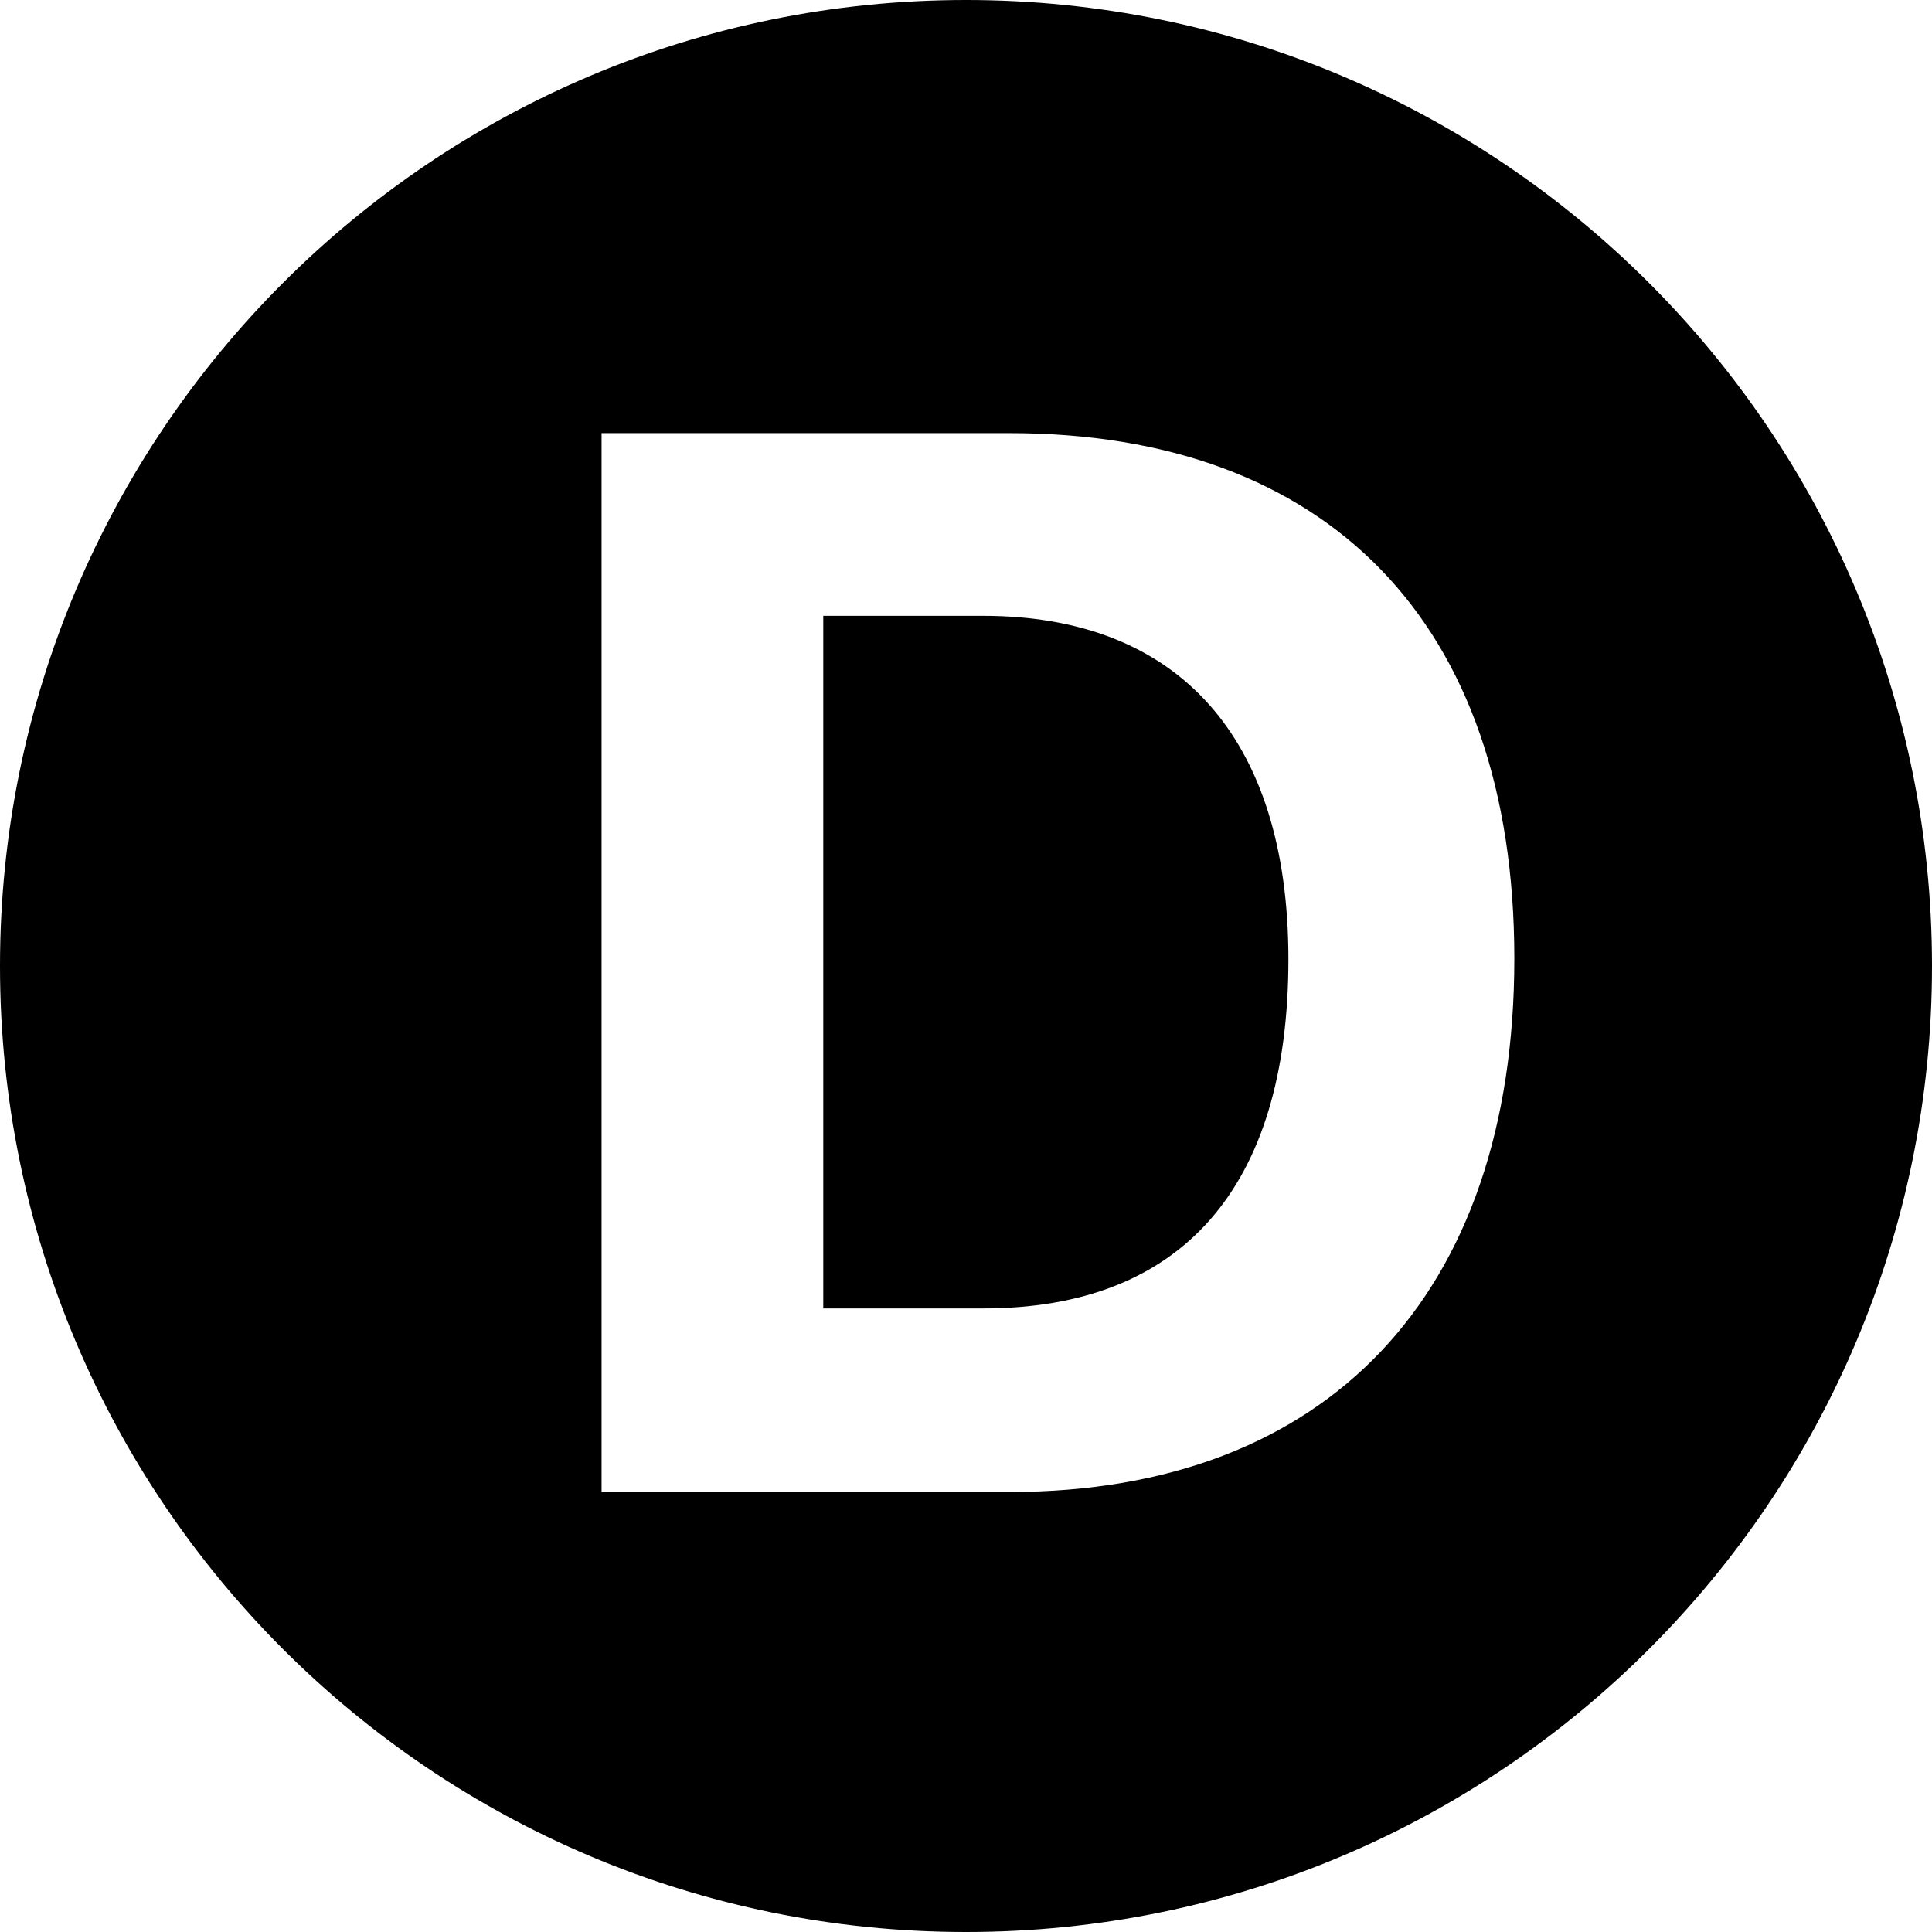
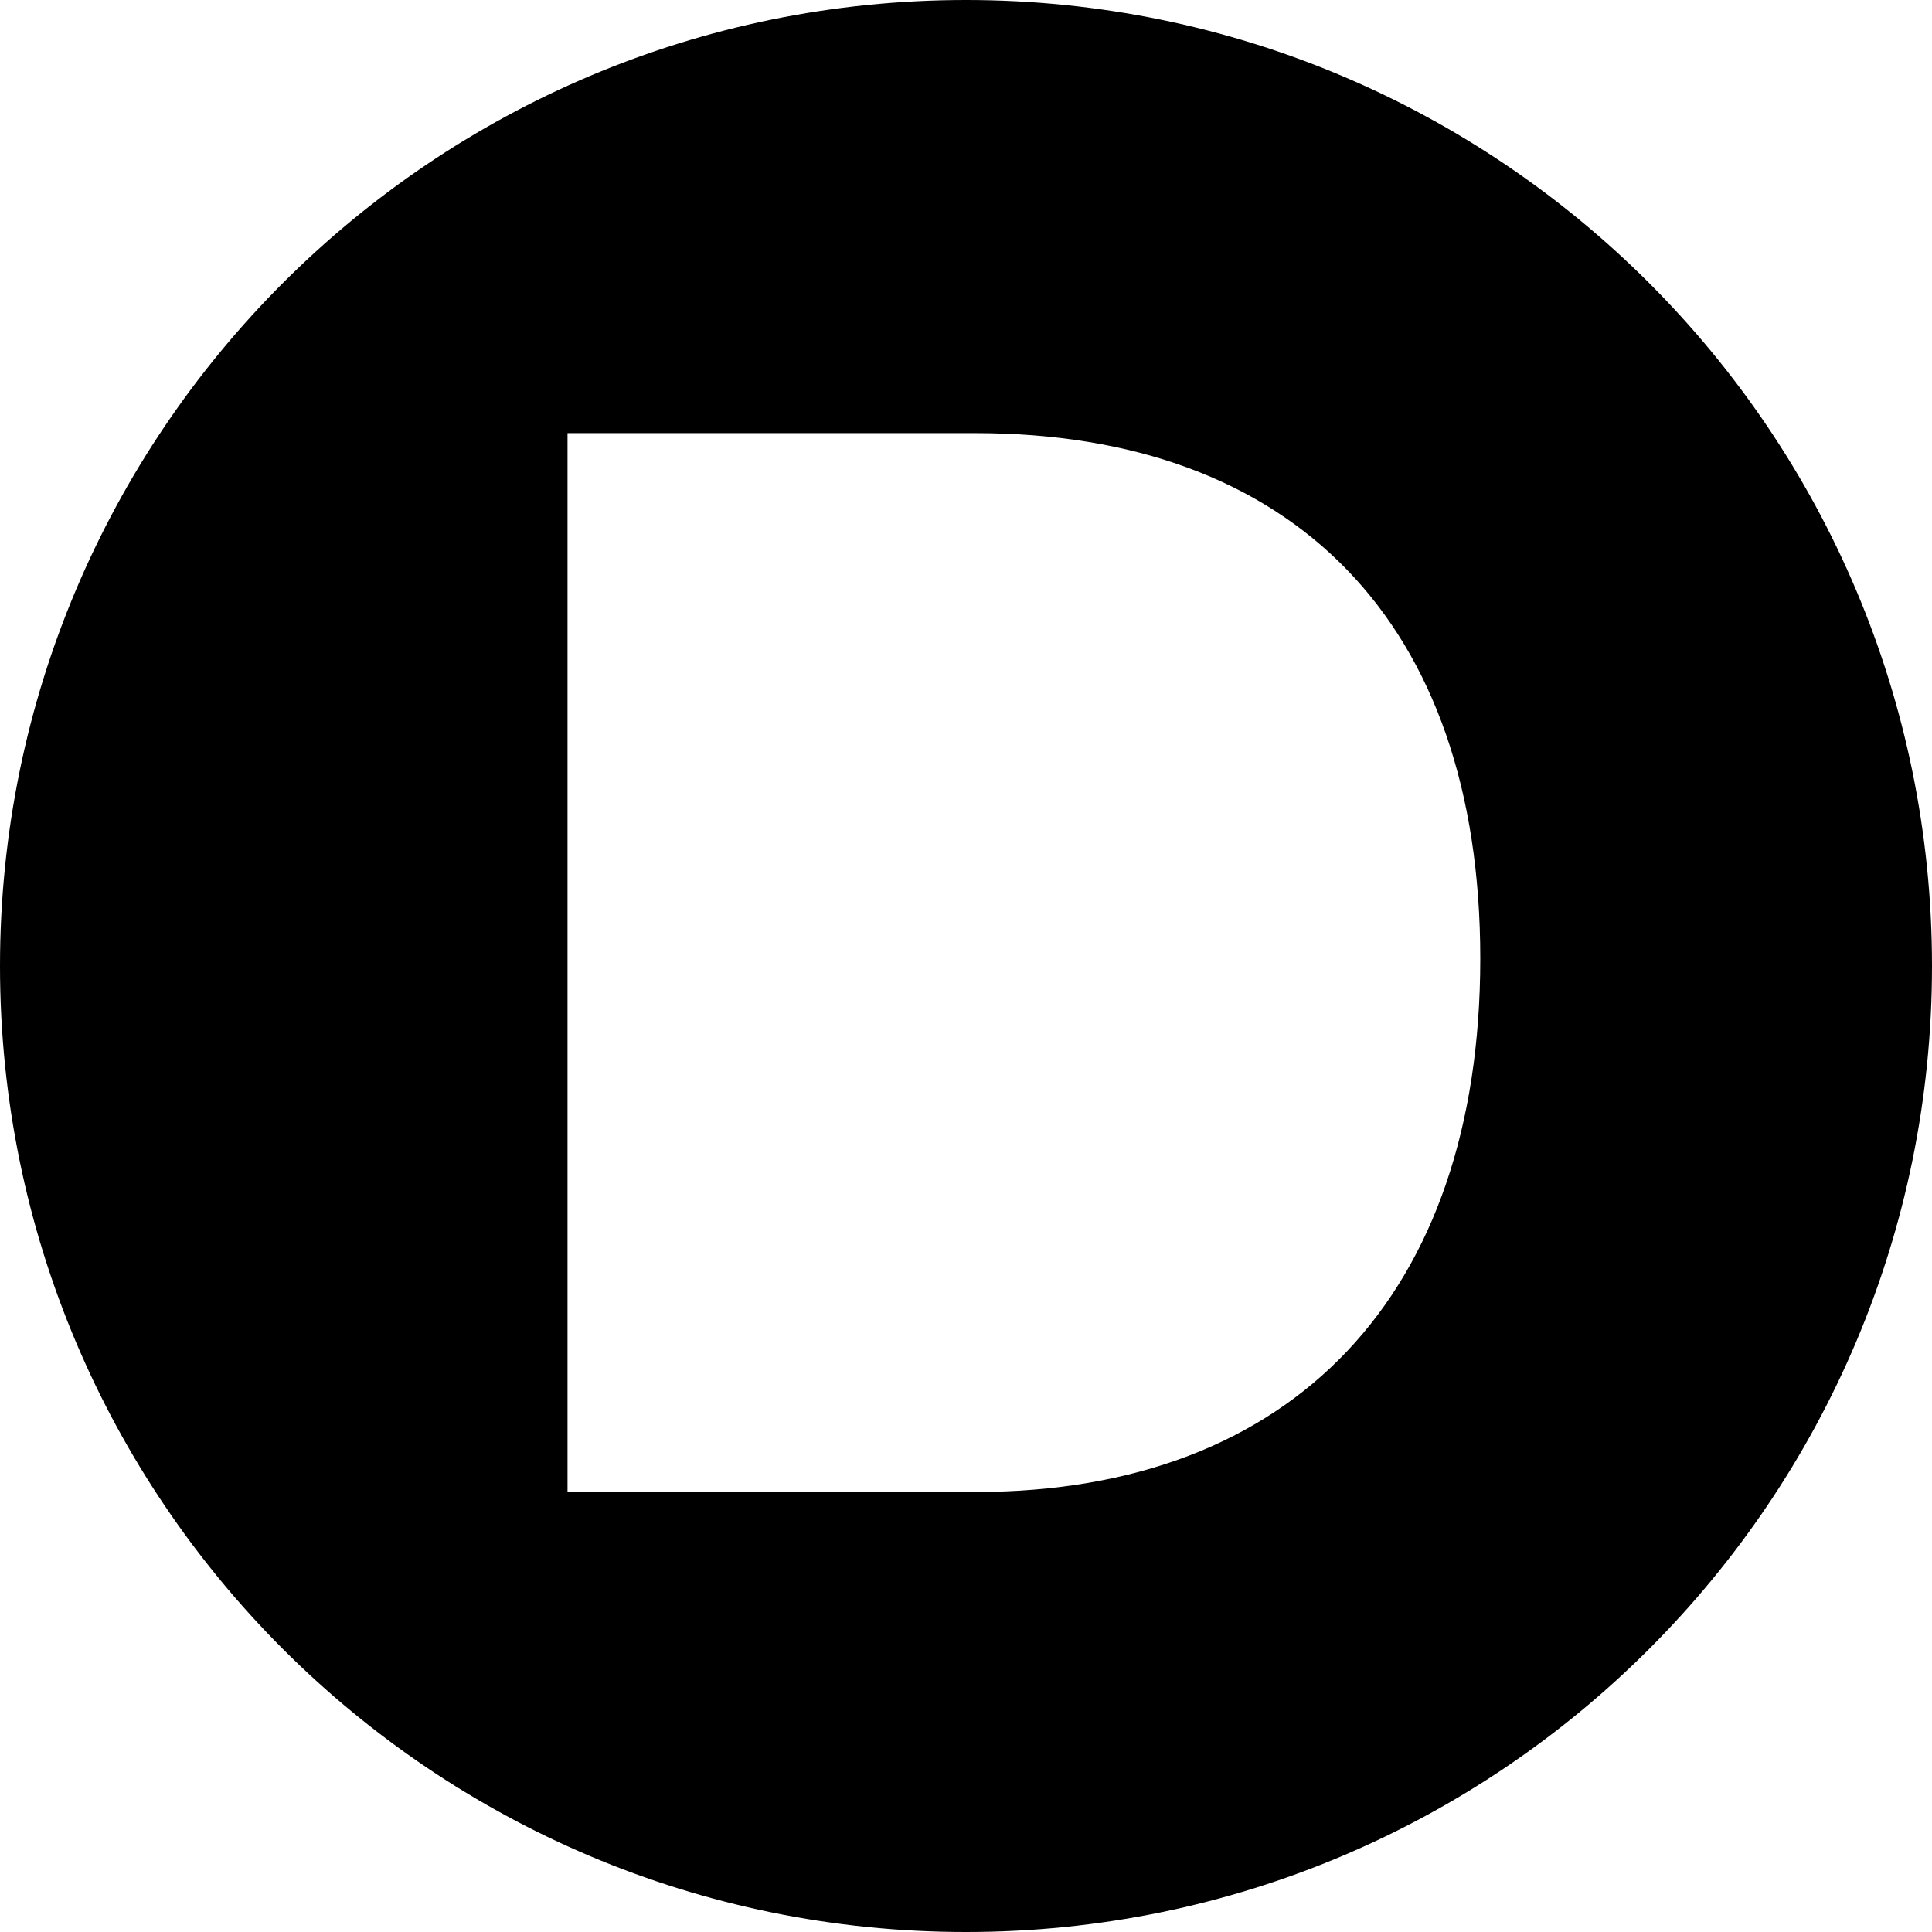
<svg xmlns="http://www.w3.org/2000/svg" width="16" height="16" viewBox="0 0 16 16">
-   <path fill="#000000" fill-rule="evenodd" d="M8,16 C12.418,16 16,12.418 16,8 C16,3.582 12.418,0 8,0 C3.582,0 0,3.582 0,8 C0,12.418 3.582,16 8,16 Z M4.982,3.587 L4.982,12.356 L8.361,12.356 C10.992,12.356 12.541,10.721 12.541,7.938 C12.541,5.155 10.992,3.587 8.361,3.587 L4.982,3.587 Z M6.818,5.1 L8.142,5.1 C9.759,5.1 10.67,6.109 10.67,7.944 C10.67,9.84 9.783,10.836 8.142,10.836 L6.818,10.836 L6.818,5.1 Z" />
+   <path fill="#000000" fill-rule="evenodd" d="M8,16 C12.418,16 16,12.418 16,8 C16,3.582 12.418,0 8,0 C3.582,0 0,3.582 0,8 C0,12.418 3.582,16 8,16 Z M4.7,3.587 L4.7,12.356 L8.078,12.356 C10.71,12.356 12.259,10.721 12.259,7.938 C12.259,5.155 10.71,3.587 8.078,3.587 L4.7,3.587 Z" />
</svg>
